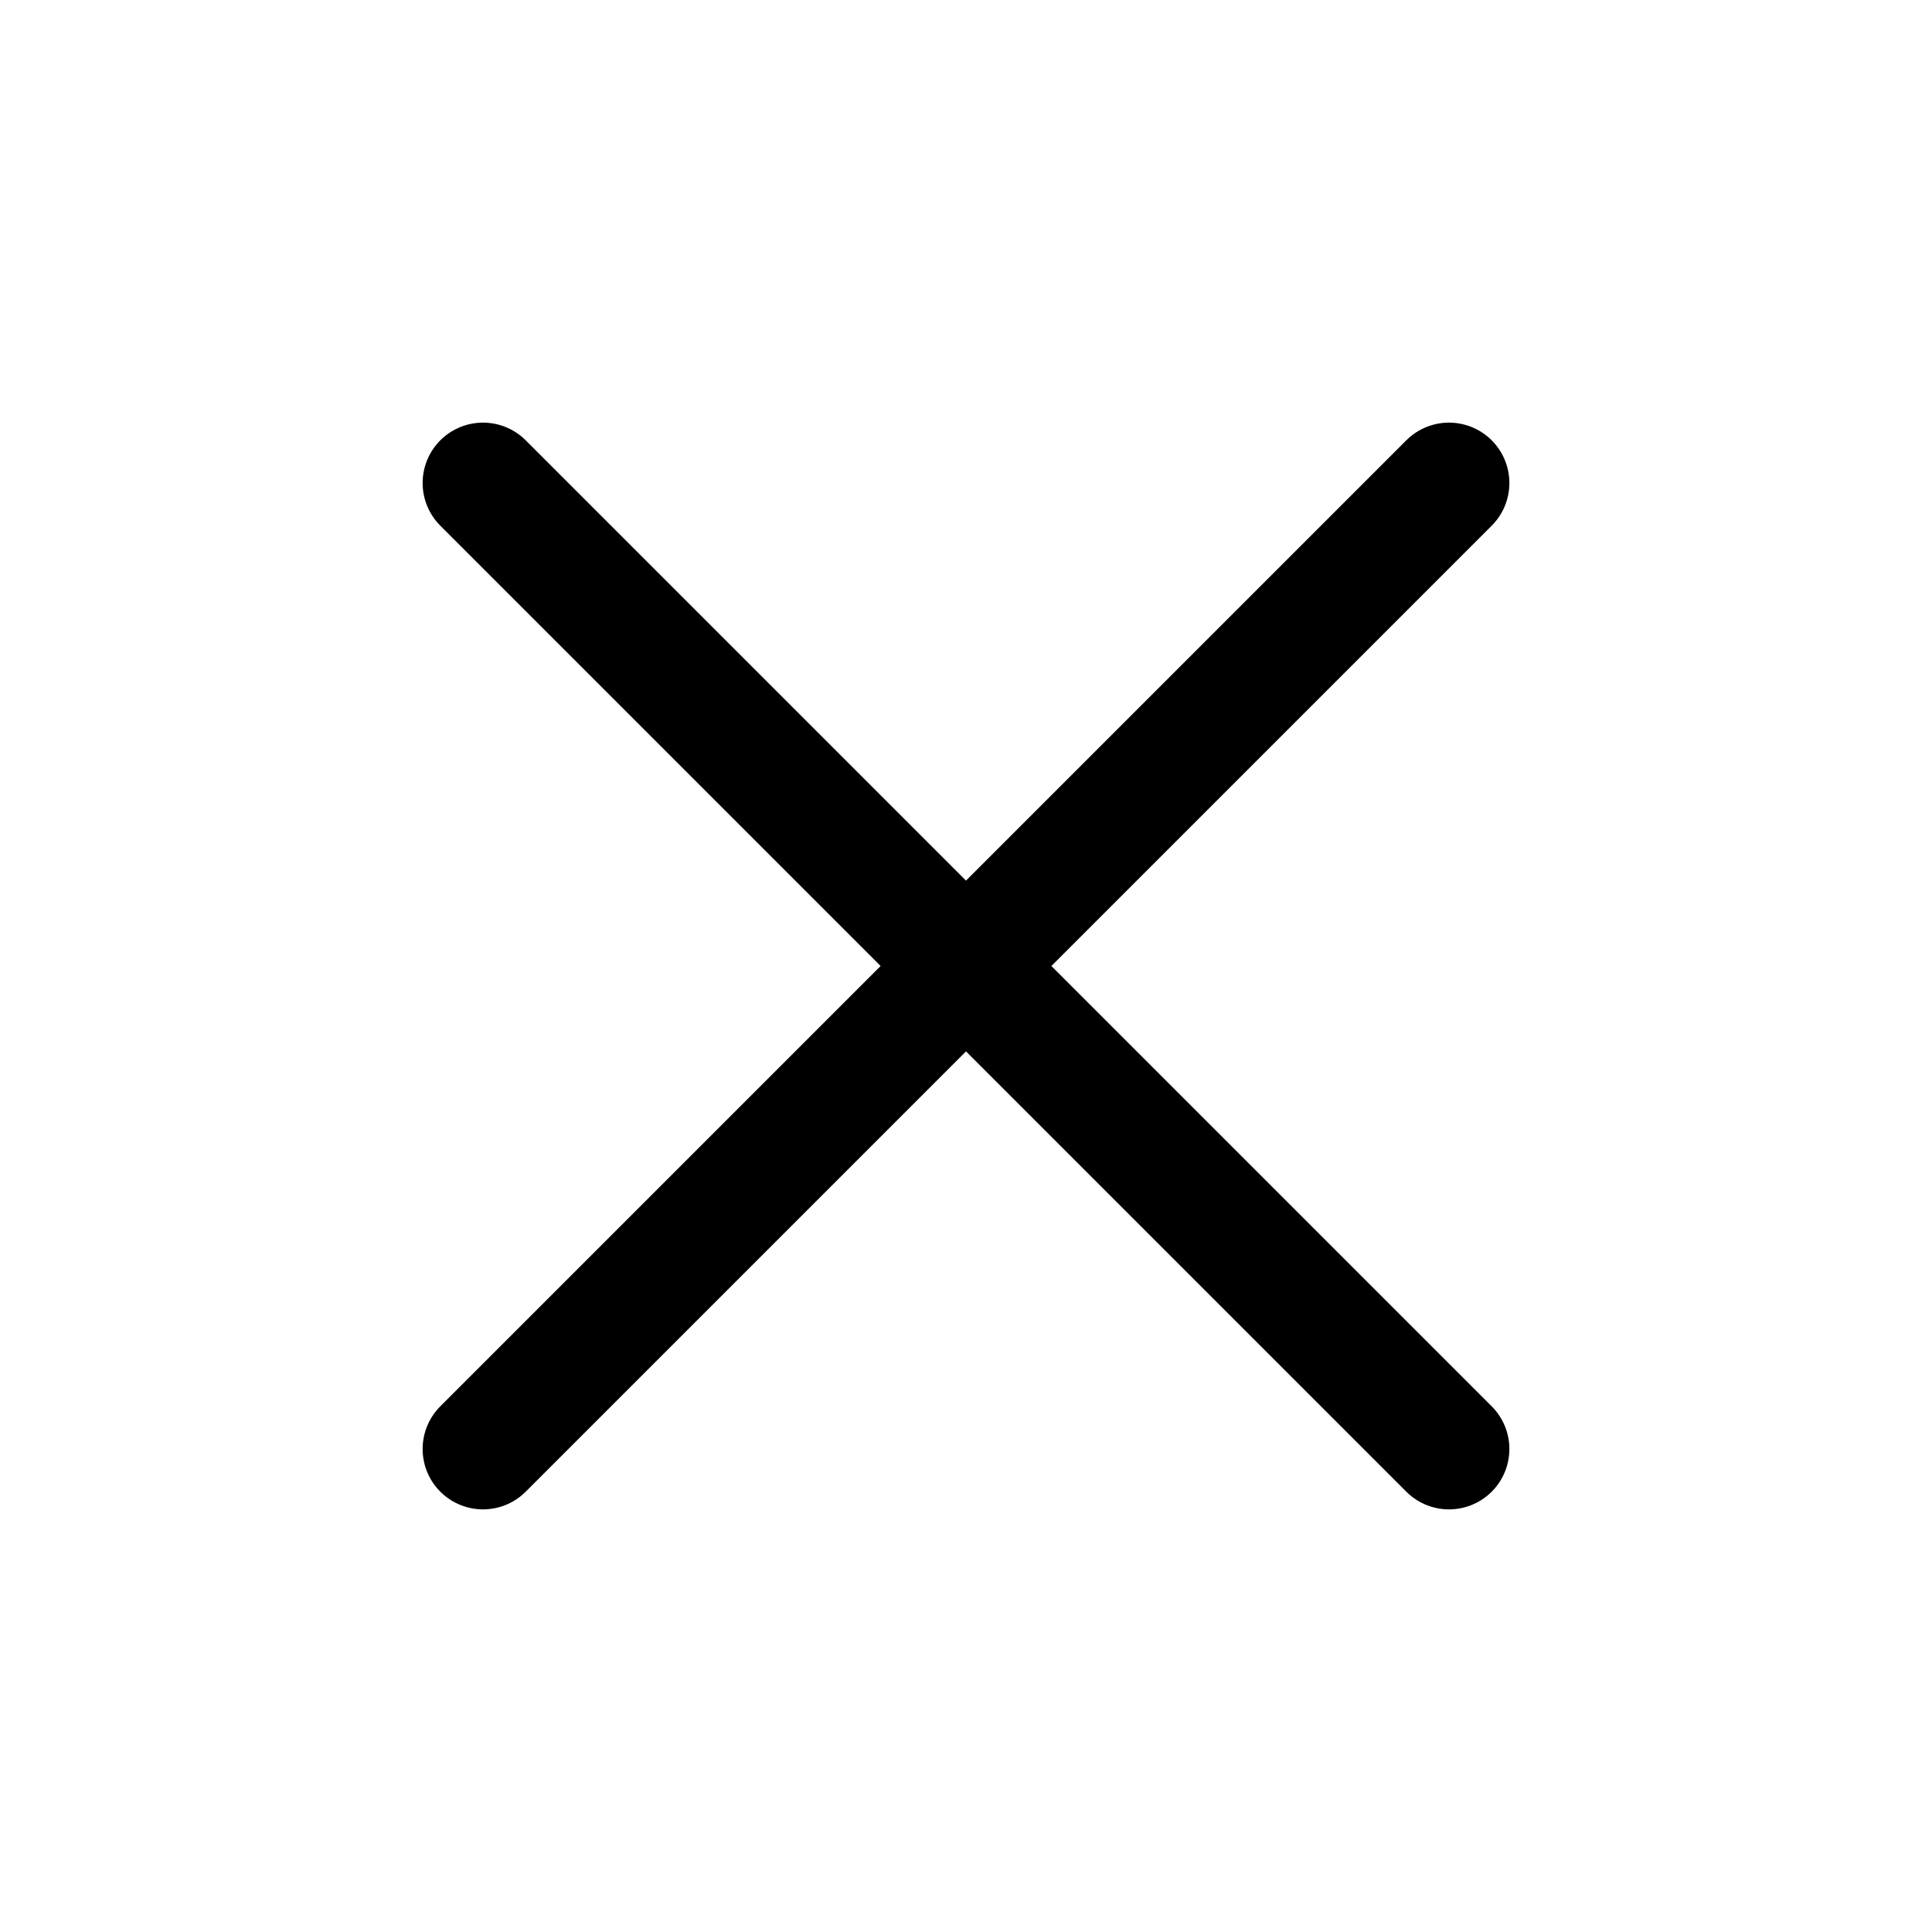
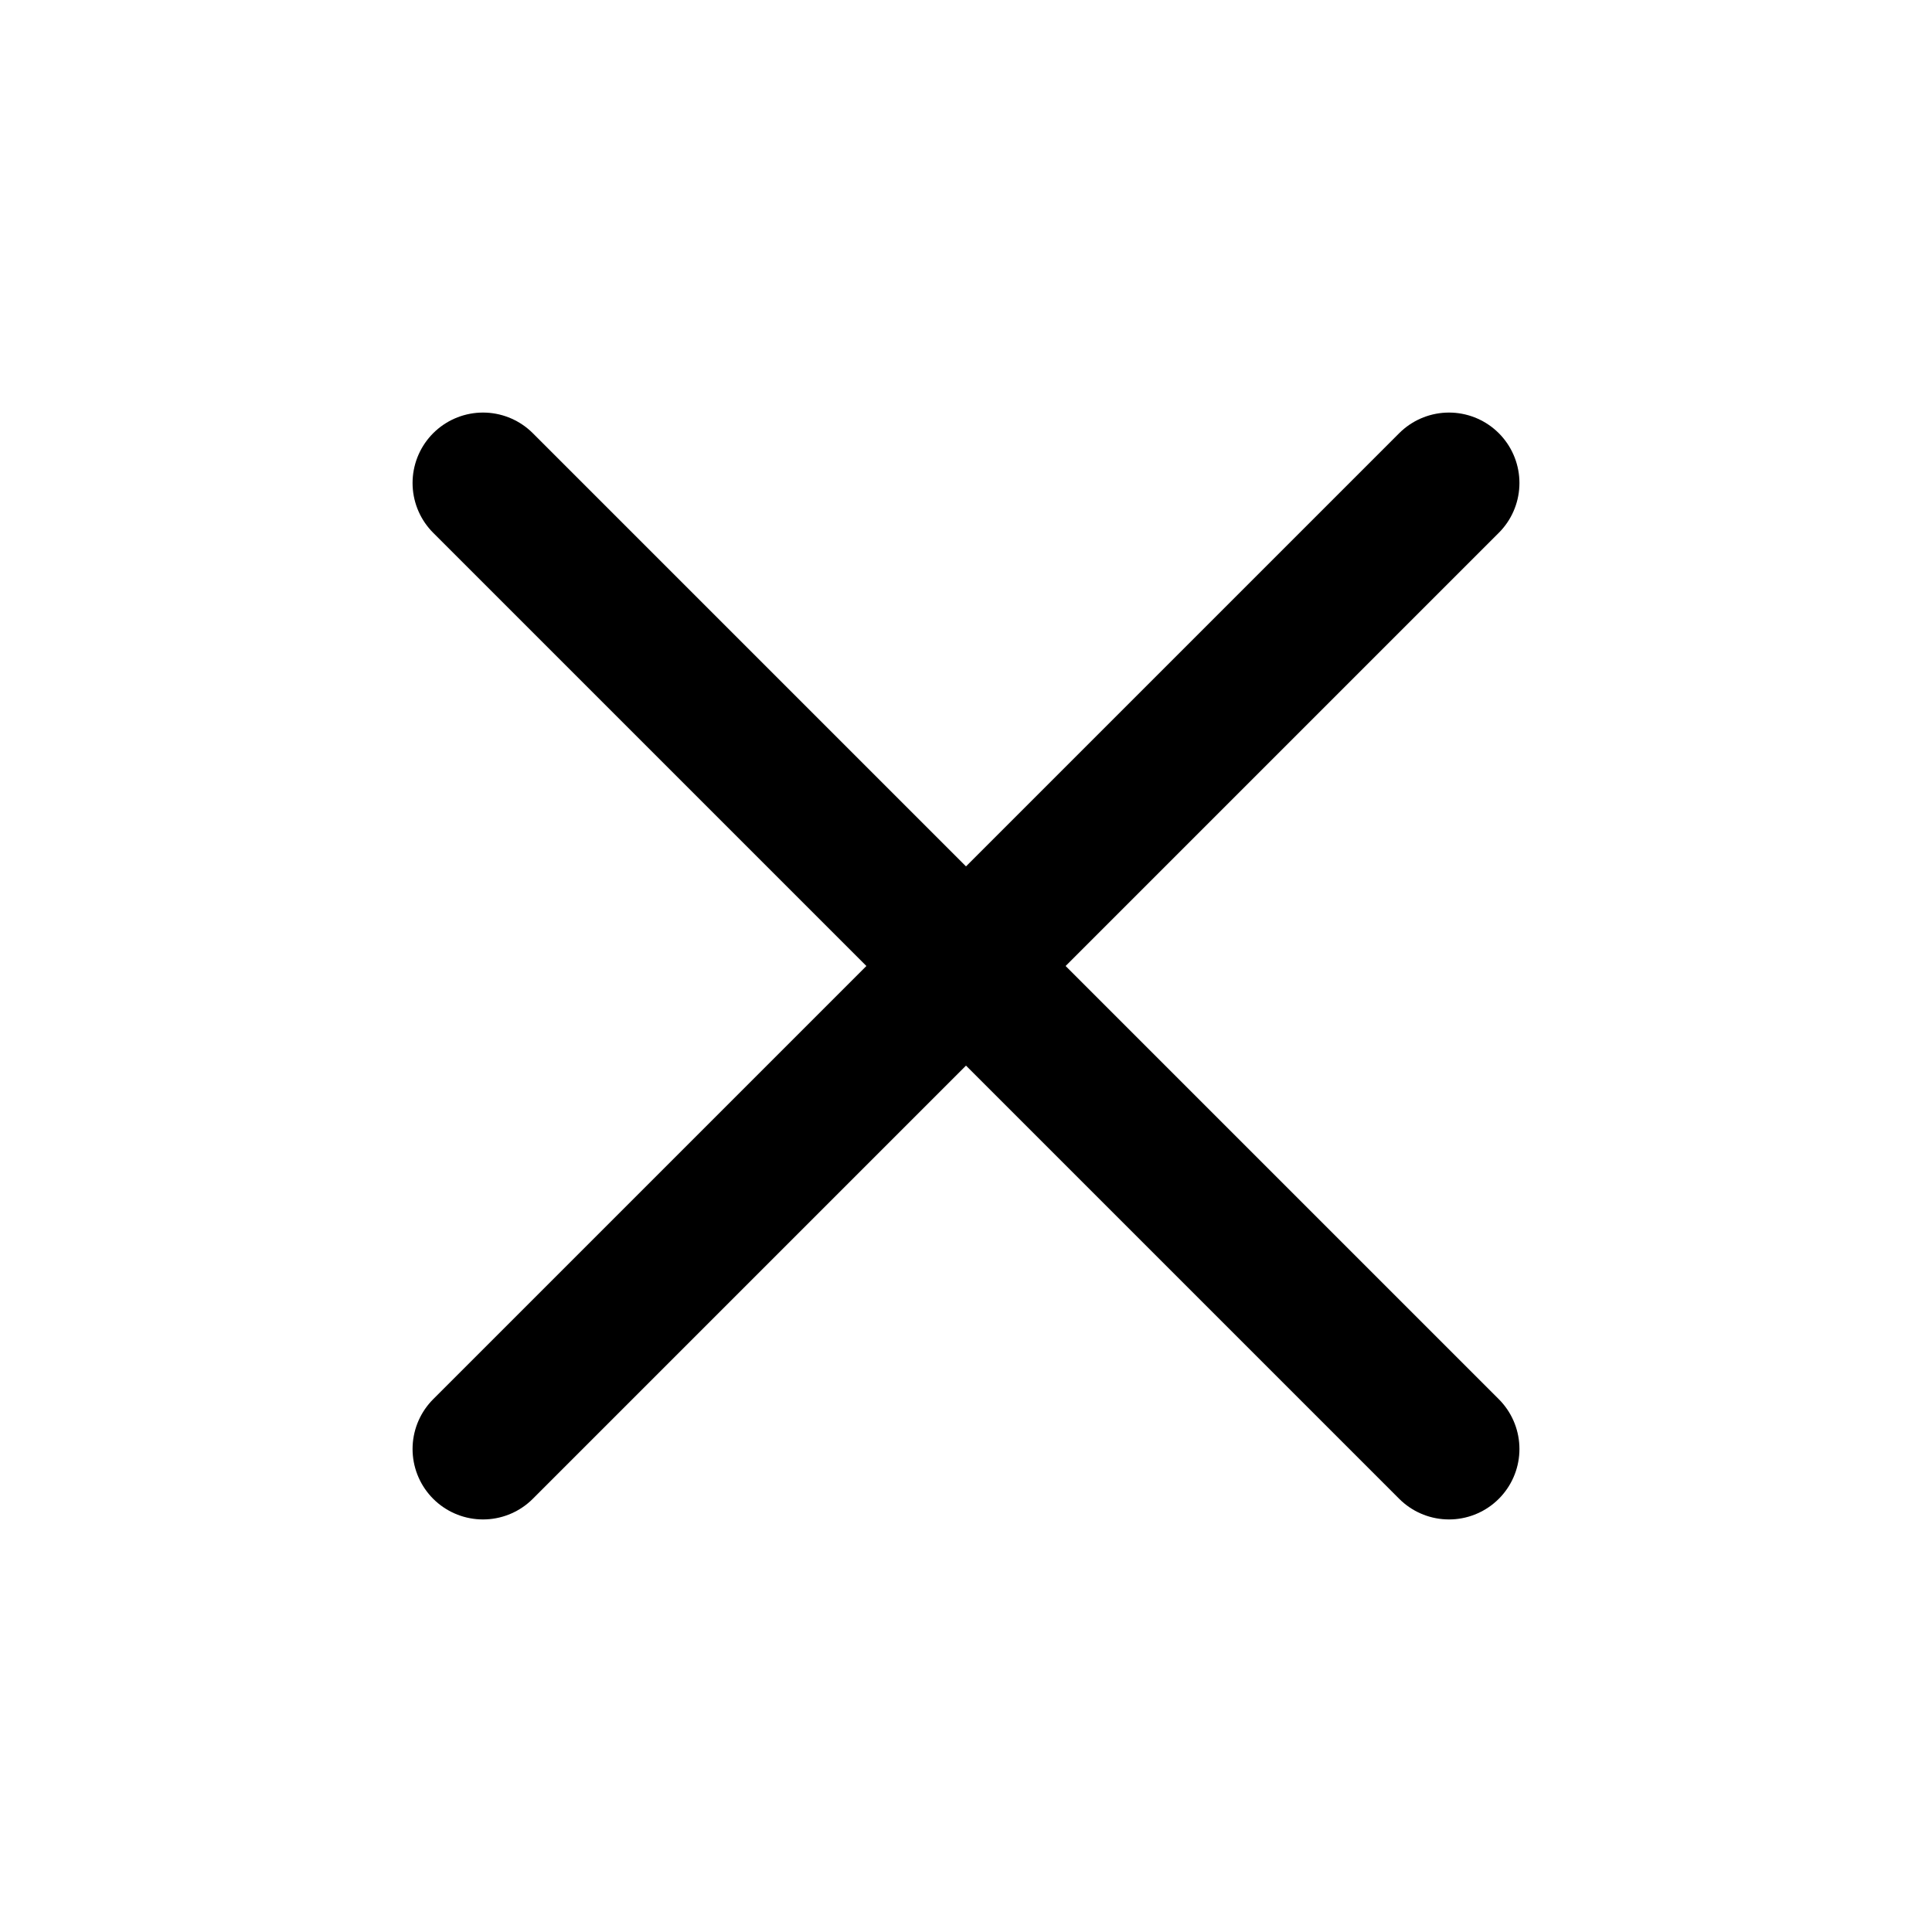
<svg xmlns="http://www.w3.org/2000/svg" viewBox="0 0 24 24" fill="none" aria-hidden="true">
-   <path d="M6 18L18 6M6 6L18 18" stroke="currentColor" stroke-width="1.5" stroke-linecap="round" stroke-linejoin="round" />
+   <path d="M6 18L18 6M6 6L18 18" stroke="currentColor" stroke-width="1.75" stroke-linecap="round" stroke-linejoin="round" />
</svg>
